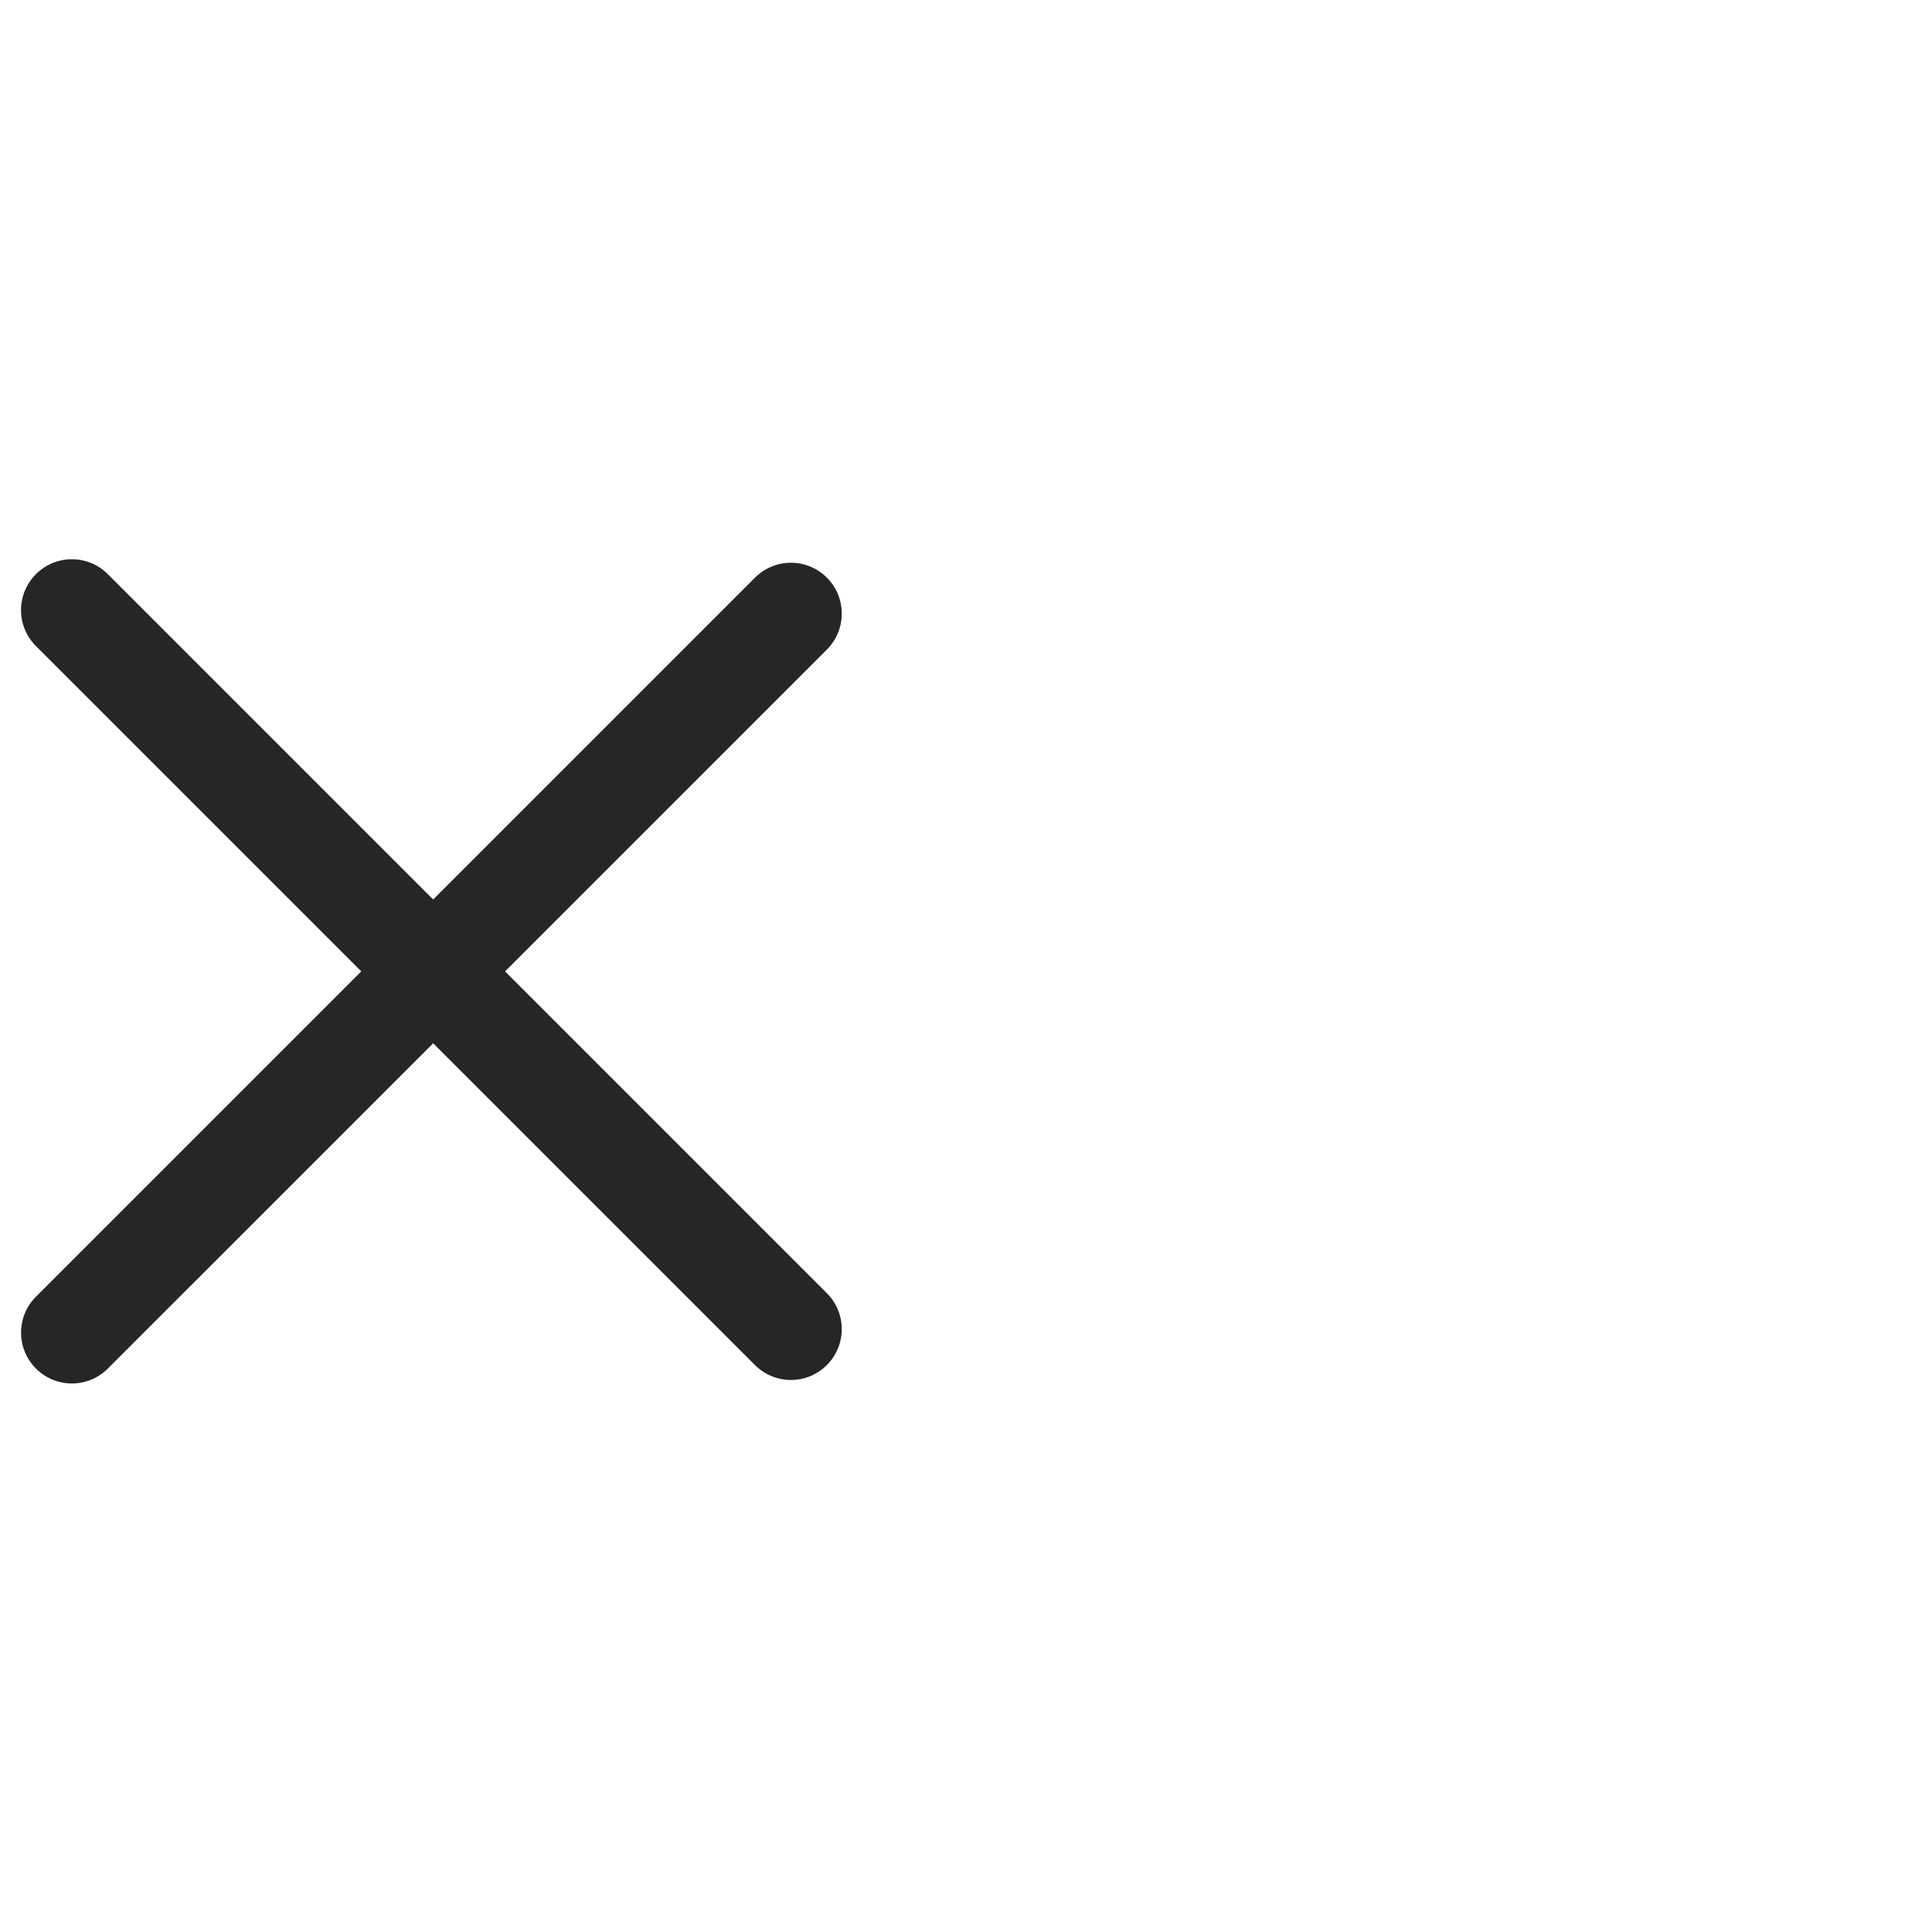
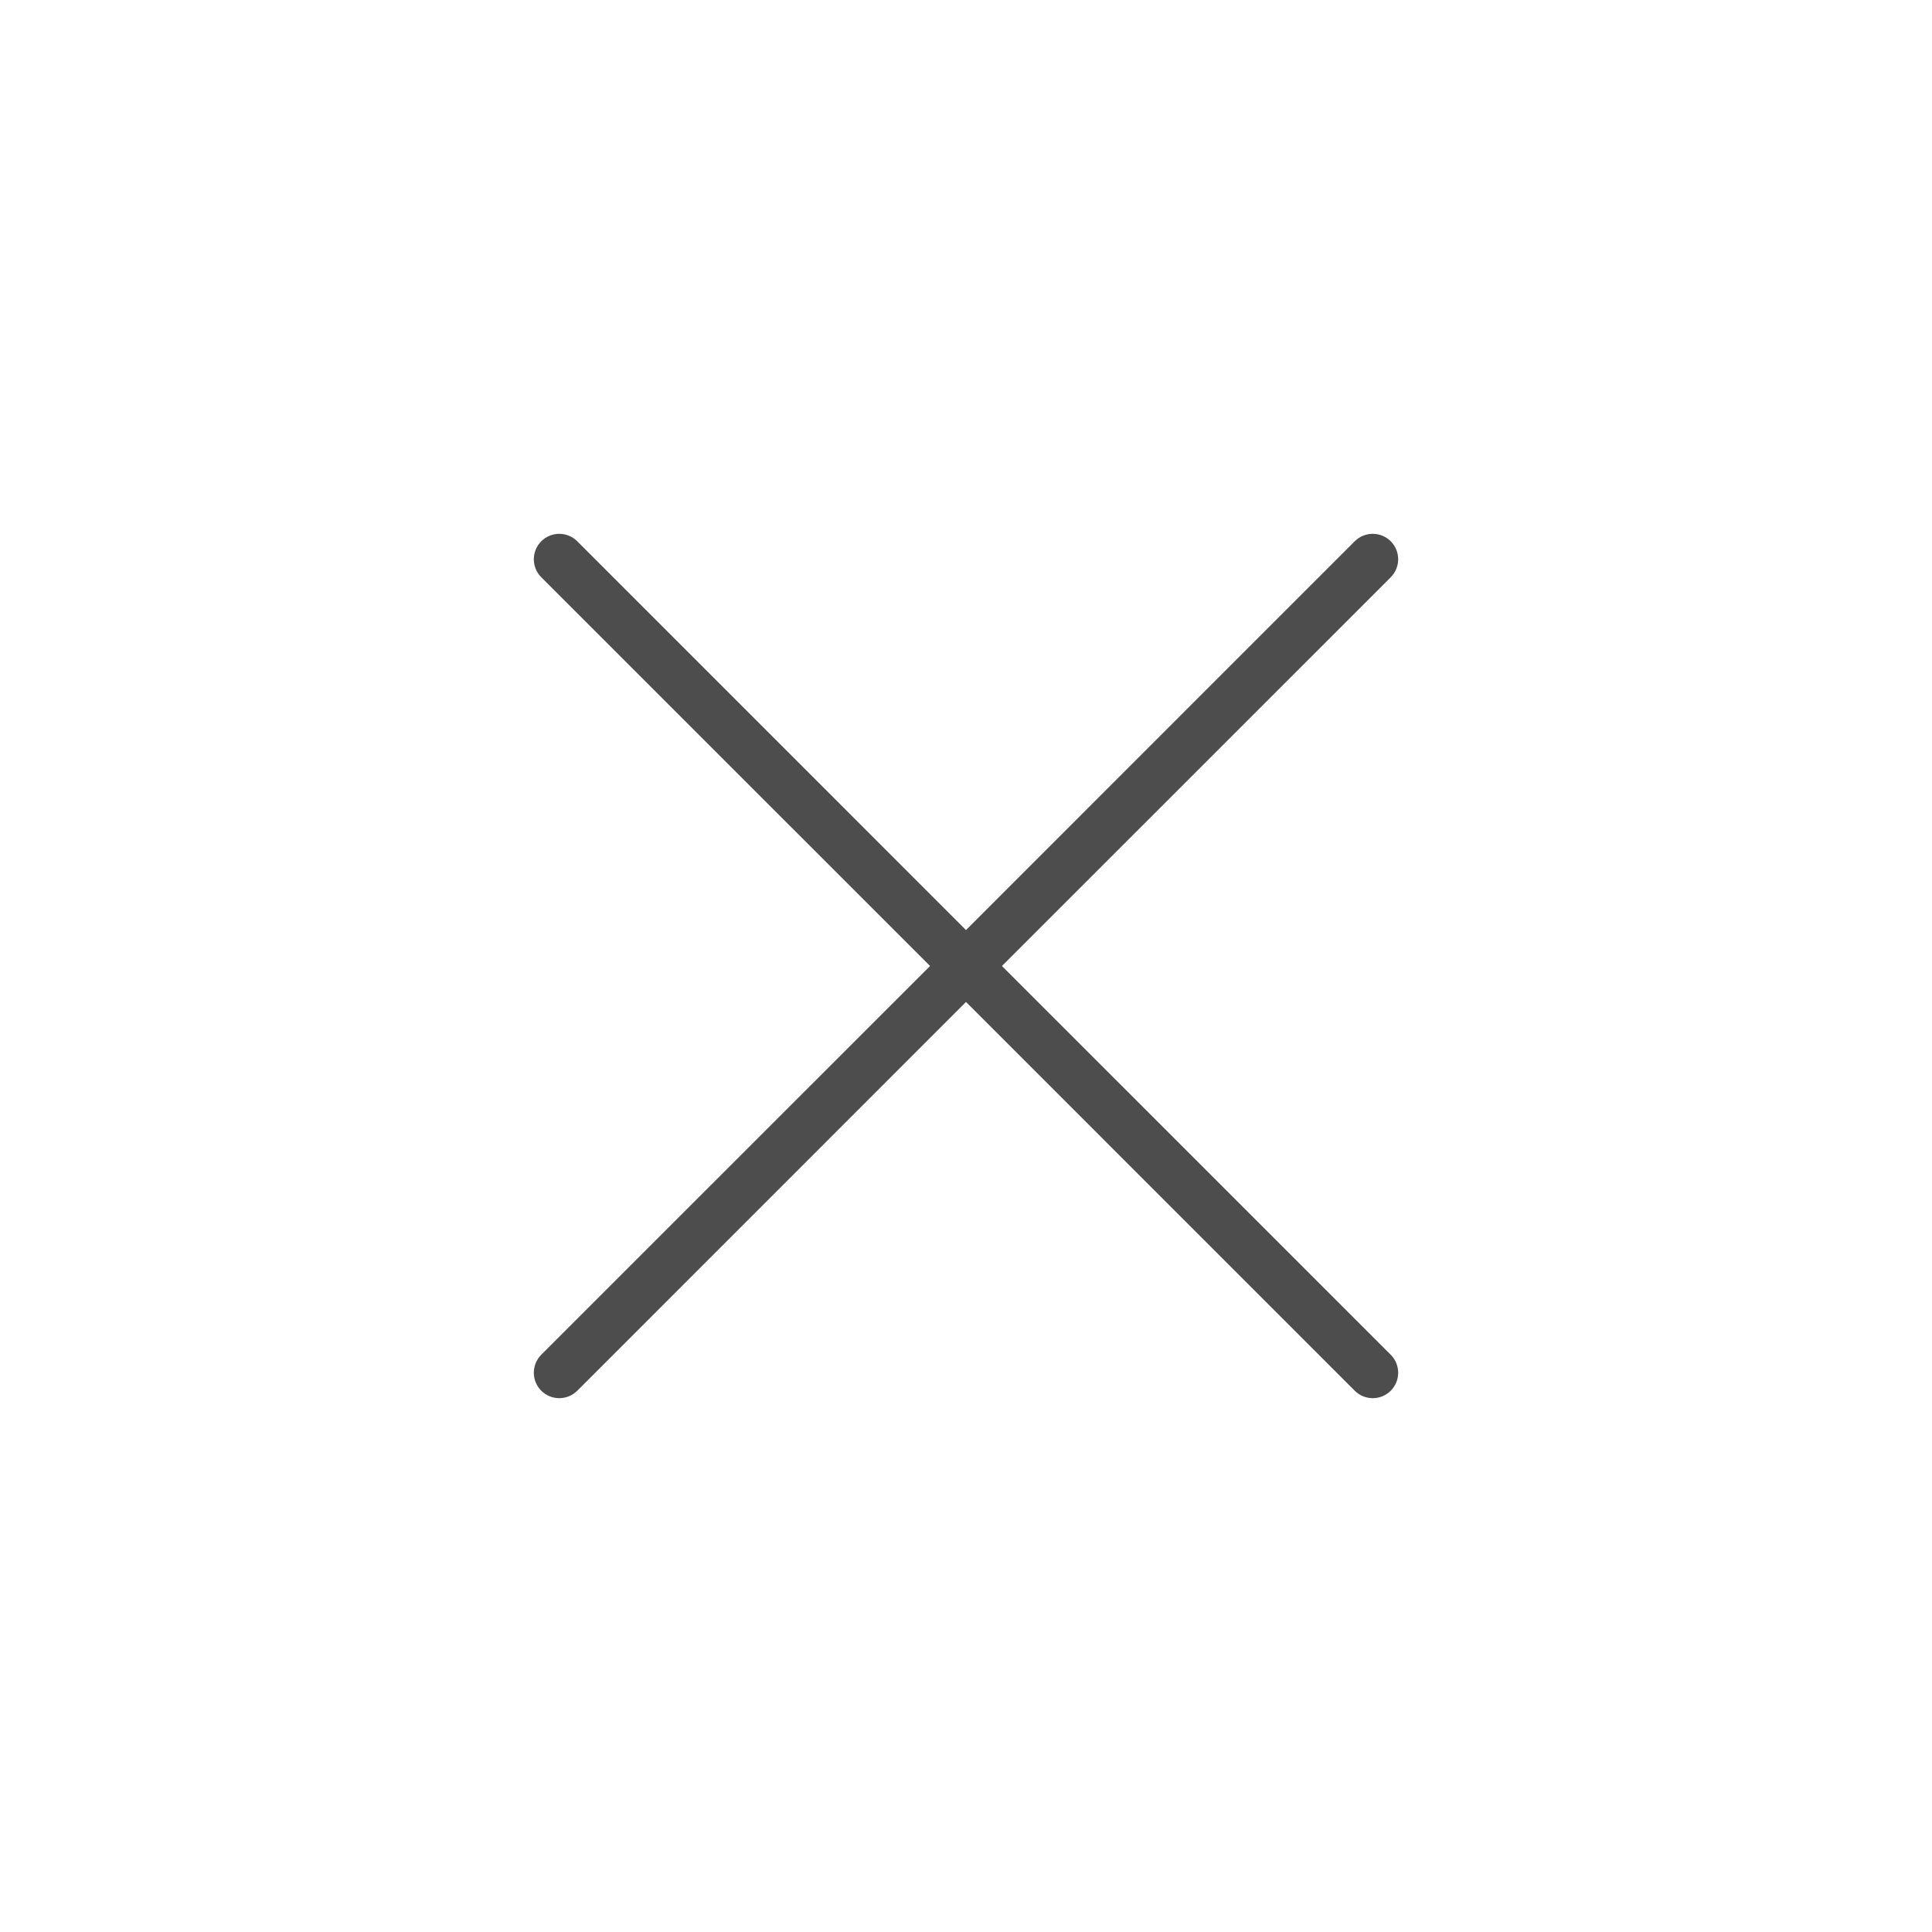
<svg xmlns="http://www.w3.org/2000/svg" width="38" height="38" viewBox="0 0 38 38" fill="none">
-   <path fill-rule="evenodd" clip-rule="evenodd" d="M0.707 11.293C1.097 10.902 1.731 10.902 2.121 11.293L16.263 25.435C16.654 25.826 16.654 26.459 16.263 26.849C15.873 27.24 15.24 27.24 14.849 26.849L0.707 12.707C0.316 12.317 0.316 11.684 0.707 11.293Z" fill="#262626" />
-   <path fill-rule="evenodd" clip-rule="evenodd" d="M0.707 26.918C0.317 26.527 0.317 25.894 0.707 25.504L14.849 11.362C15.24 10.971 15.873 10.971 16.264 11.362C16.654 11.752 16.654 12.385 16.264 12.776L2.121 26.918C1.731 27.309 1.098 27.309 0.707 26.918Z" fill="#262626" />
+   <path fill-rule="evenodd" clip-rule="evenodd" d="M10.646 10.646C10.842 10.451 11.158 10.451 11.354 10.646L19 18.293L26.646 10.646C26.842 10.451 27.158 10.451 27.354 10.646C27.549 10.842 27.549 11.158 27.354 11.354L19.707 19L27.354 26.646C27.549 26.842 27.549 27.158 27.354 27.354C27.158 27.549 26.842 27.549 26.646 27.354L19 19.707L11.354 27.354C11.158 27.549 10.842 27.549 10.646 27.354C10.451 27.158 10.451 26.842 10.646 26.646L18.293 19L10.646 11.354C10.451 11.158 10.451 10.842 10.646 10.646Z" fill="#4D4D4D" />
</svg>
